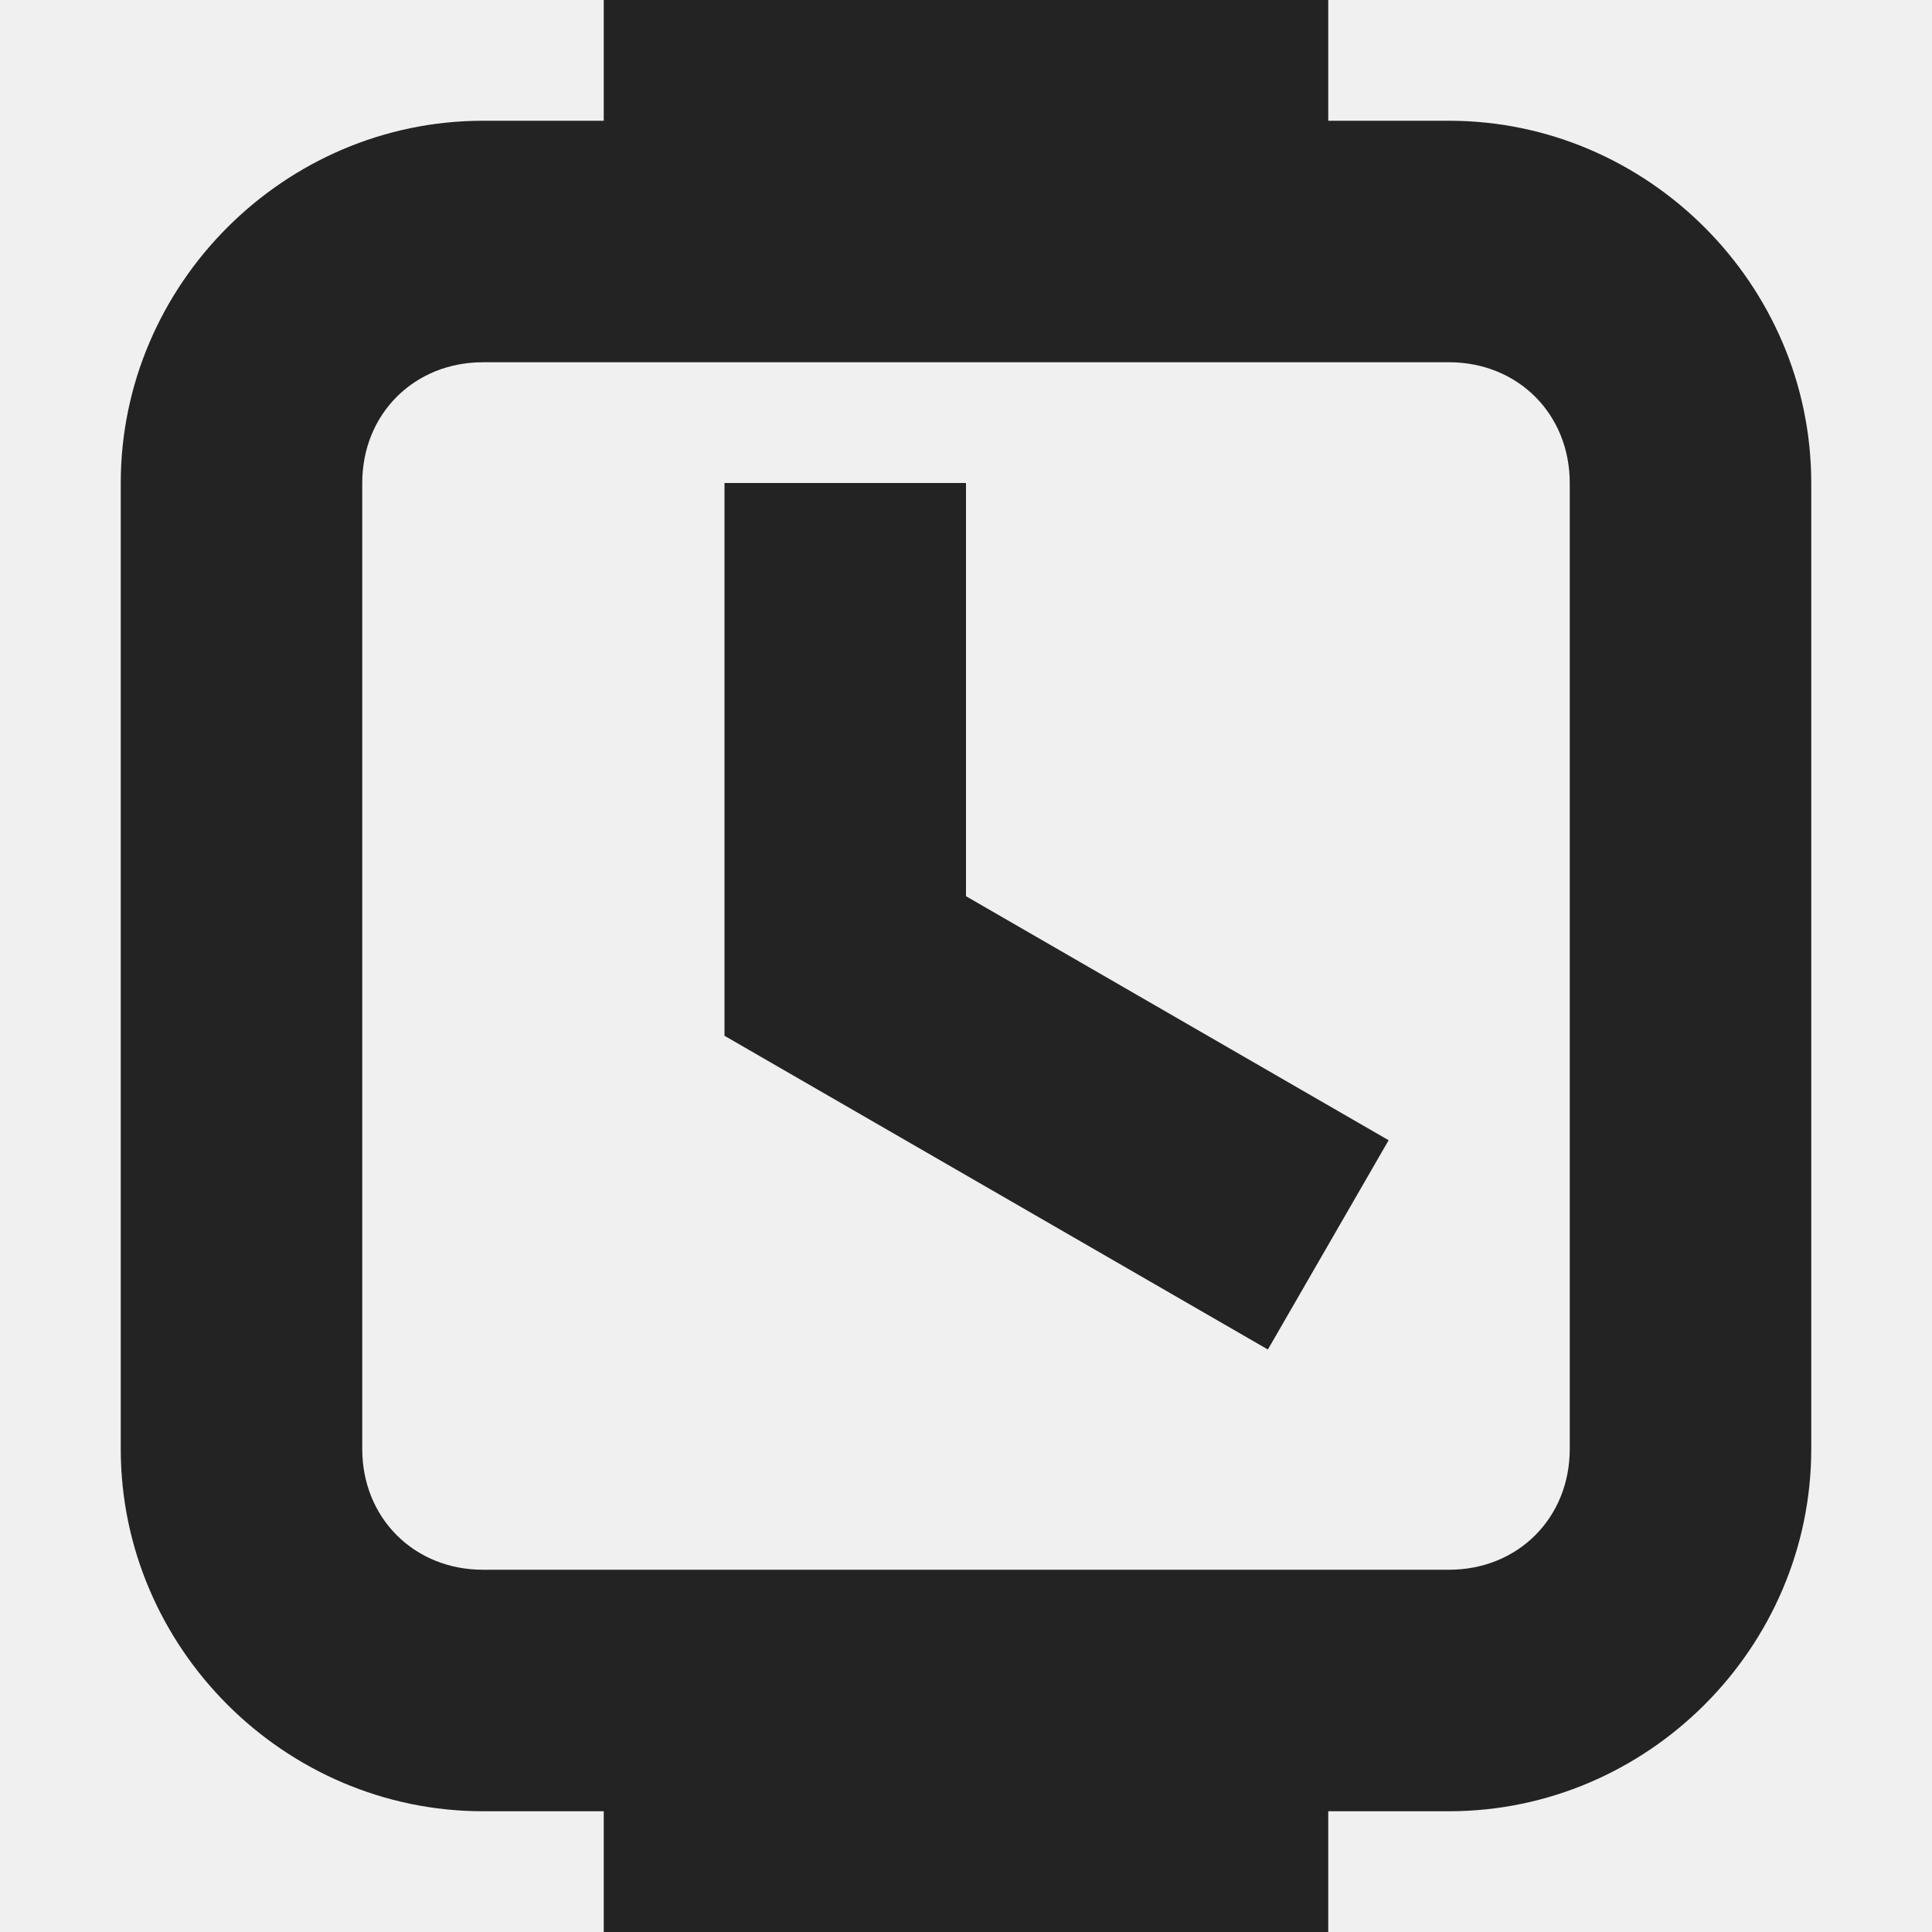
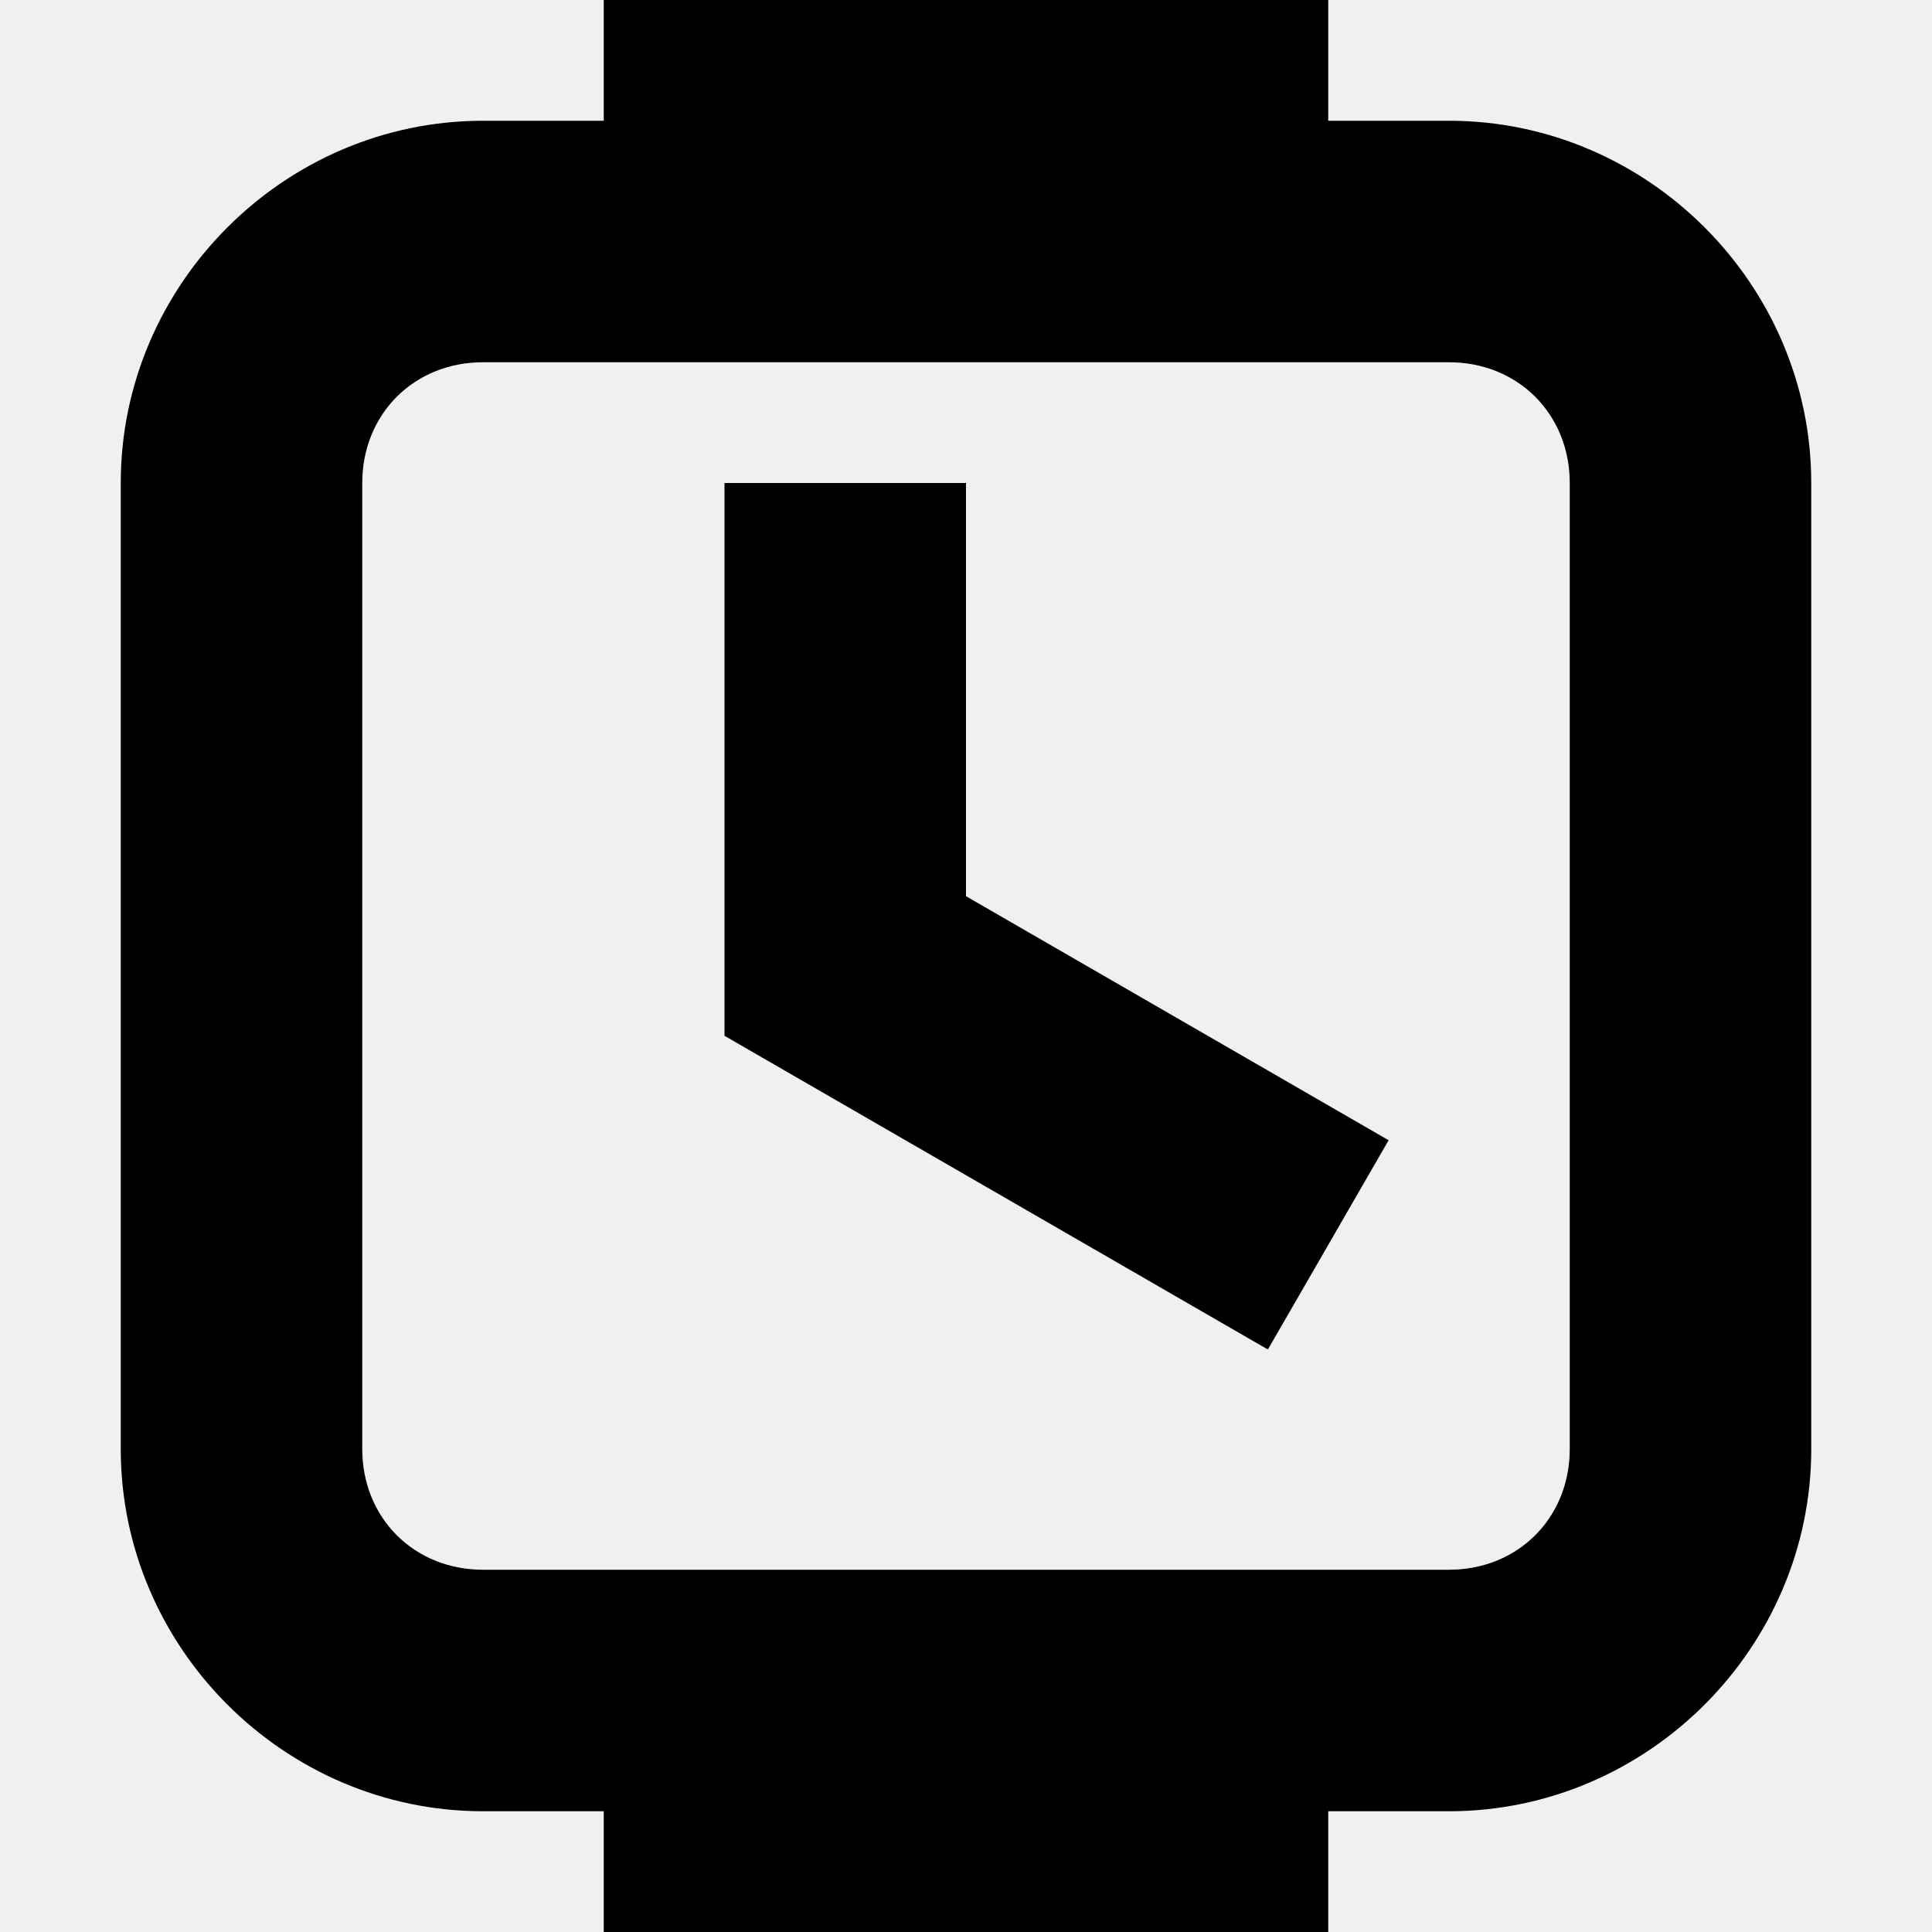
<svg xmlns="http://www.w3.org/2000/svg" width="16" height="16" viewBox="0 0 16 16" fill="none">
  <g clip-path="url(#clip0_758_3664)">
    <path d="M16 16H0V0H16V16Z" fill="#808080" fill-opacity="0.00" />
-     <path d="M5 0V1H4C2.355 1 1 2.355 1 4V12C1 13.645 2.355 15 4 15H5V16H11V15H12C13.645 15 15 13.645 15 12V4C15 2.355 13.645 1 12 1H11V0H5ZM4 3H12C12.571 3 13 3.429 13 4V12C13 12.571 12.571 13 12 13H4C3.429 13 3 12.571 3 12V4C3 3.429 3.429 3 4 3Z" fill="#232323" />
-     <path d="M6 4V8.578L10.5 11.176L11.5 9.443L8 7.422V4H6Z" fill="#232323" />
+     <path d="M5 0V1H4C2.355 1 1 2.355 1 4V12C1 13.645 2.355 15 4 15H5V16H11V15H12C13.645 15 15 13.645 15 12V4C15 2.355 13.645 1 12 1H11V0H5ZM4 3H12C12.571 3 13 3.429 13 4V12C13 12.571 12.571 13 12 13H4C3.429 13 3 12.571 3 12V4C3 3.429 3.429 3 4 3Z" fill="currentColor" />
+     <path d="M6 4V8.578L10.5 11.176L11.5 9.443L8 7.422V4H6Z" fill="currentColor" />
  </g>
  <defs>
    <clipPath id="clip0_758_3664">
      <rect width="16" height="16" fill="white" />
    </clipPath>
  </defs>
</svg>
